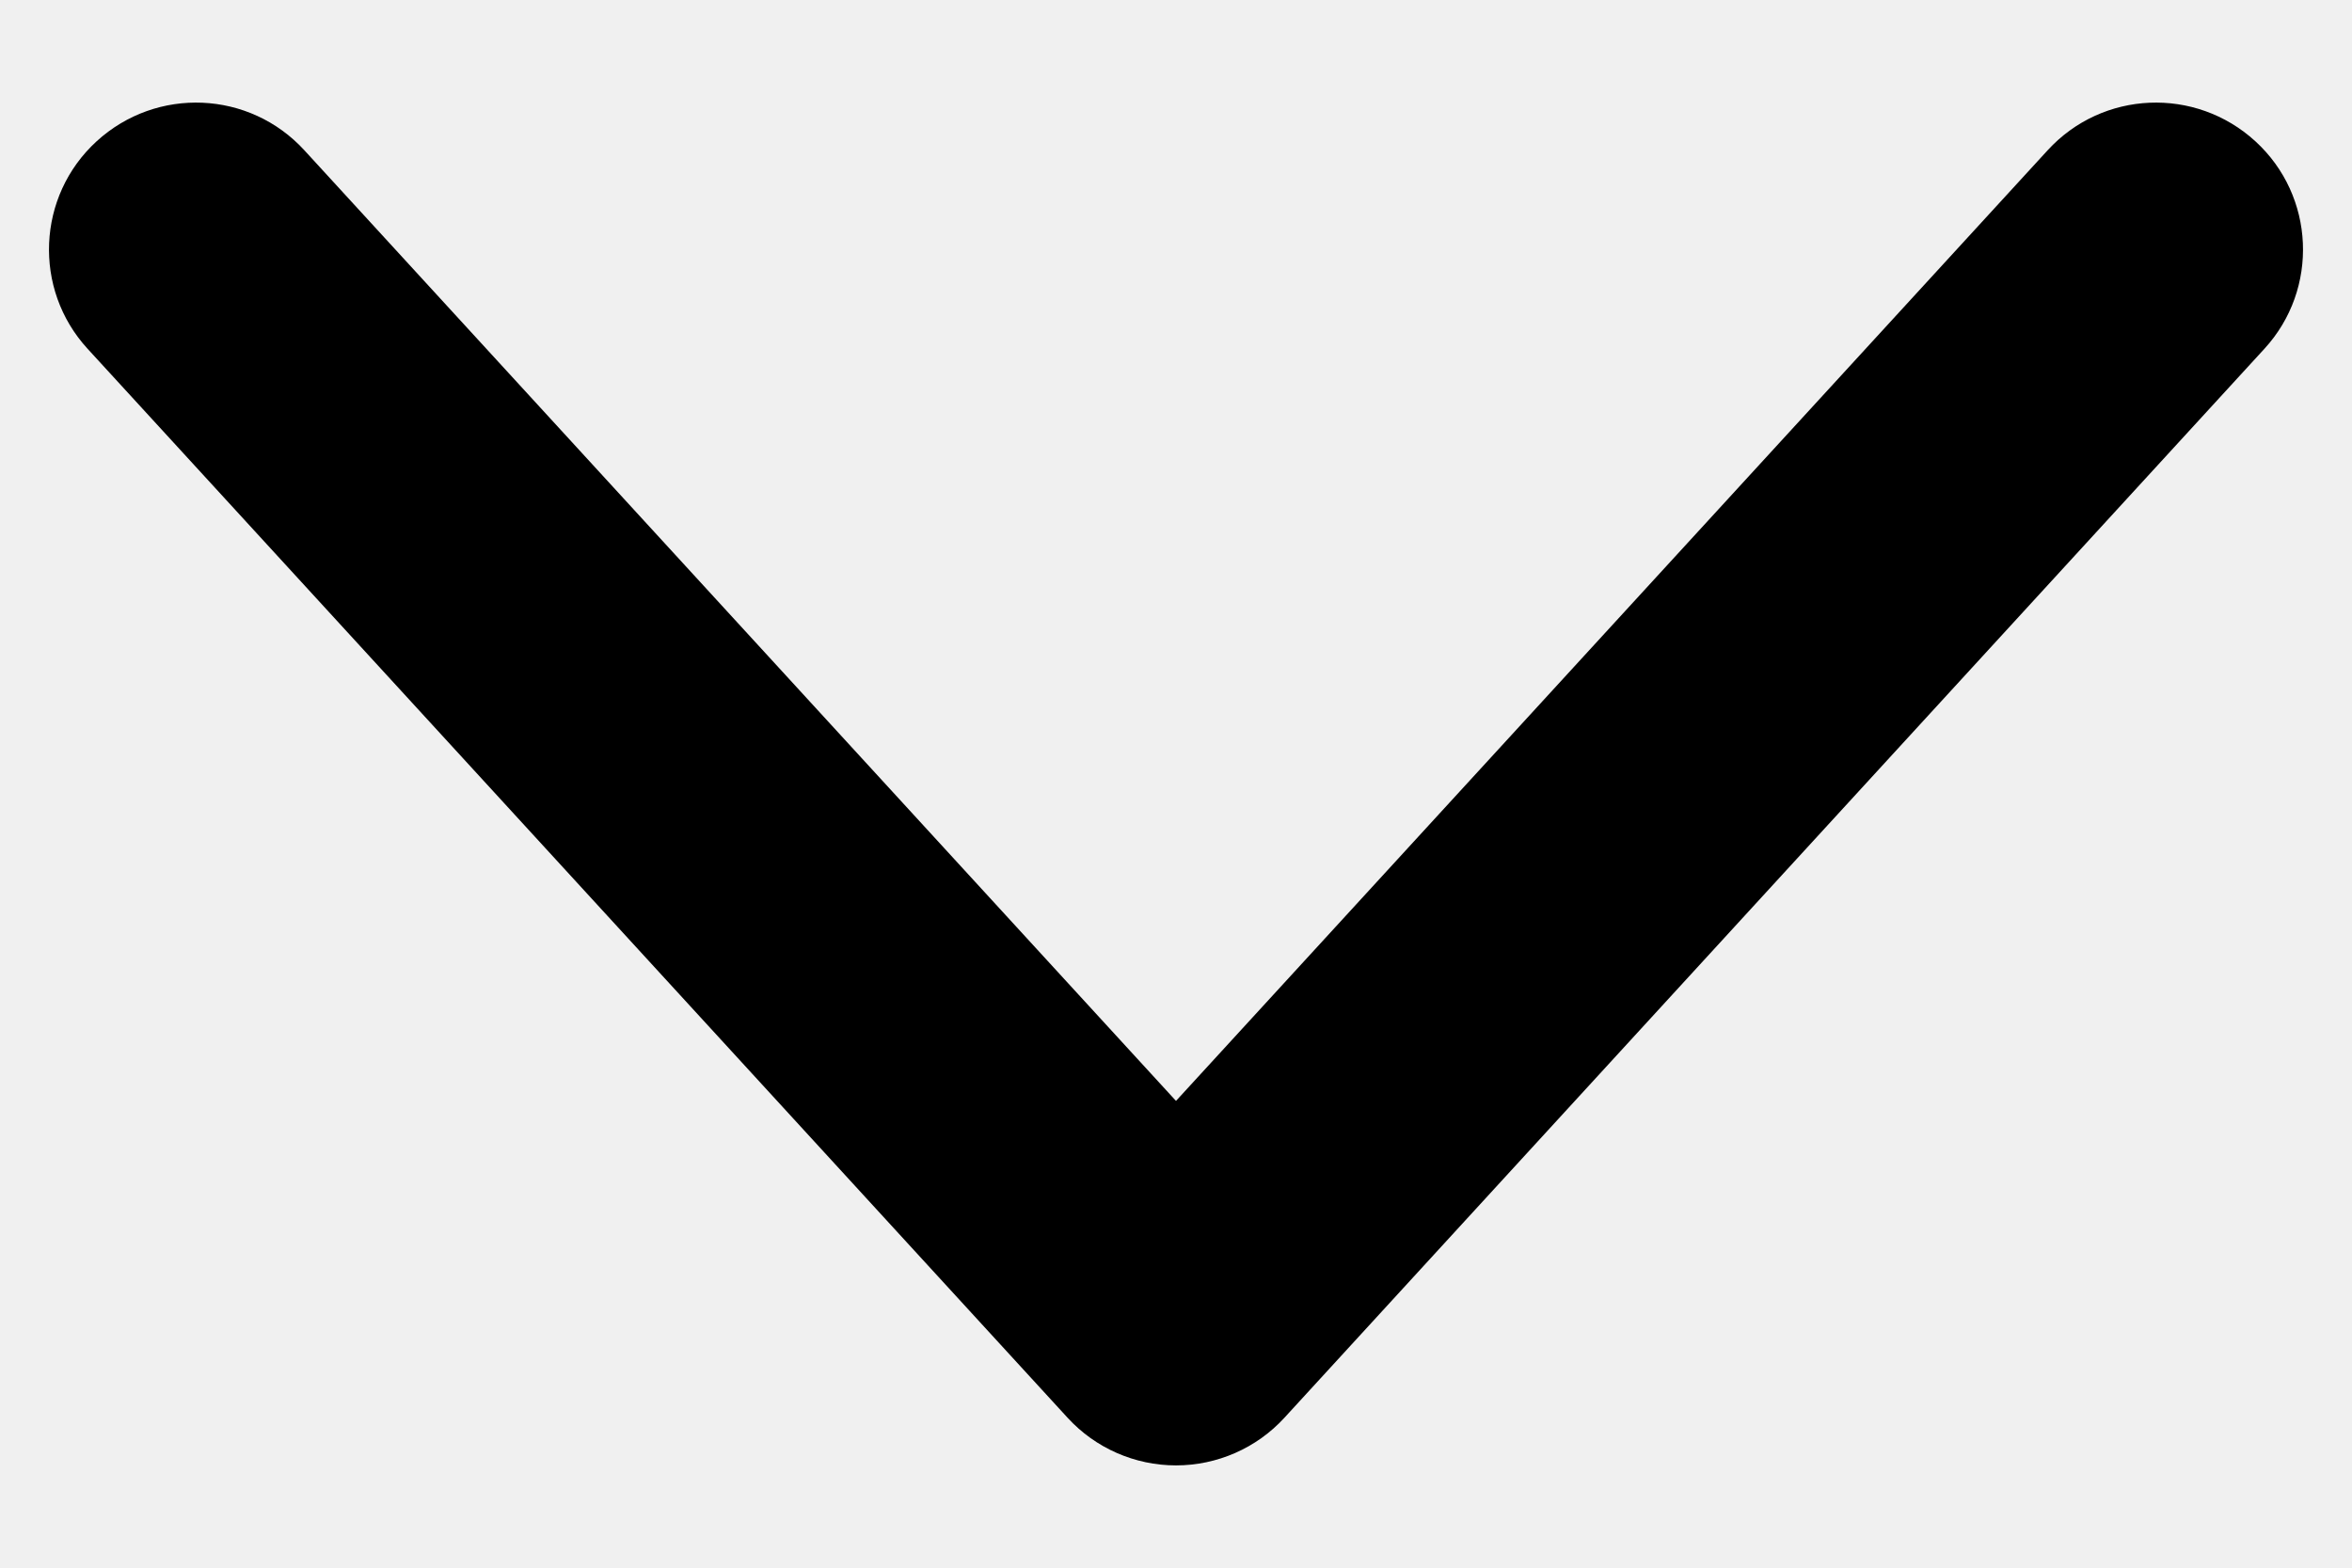
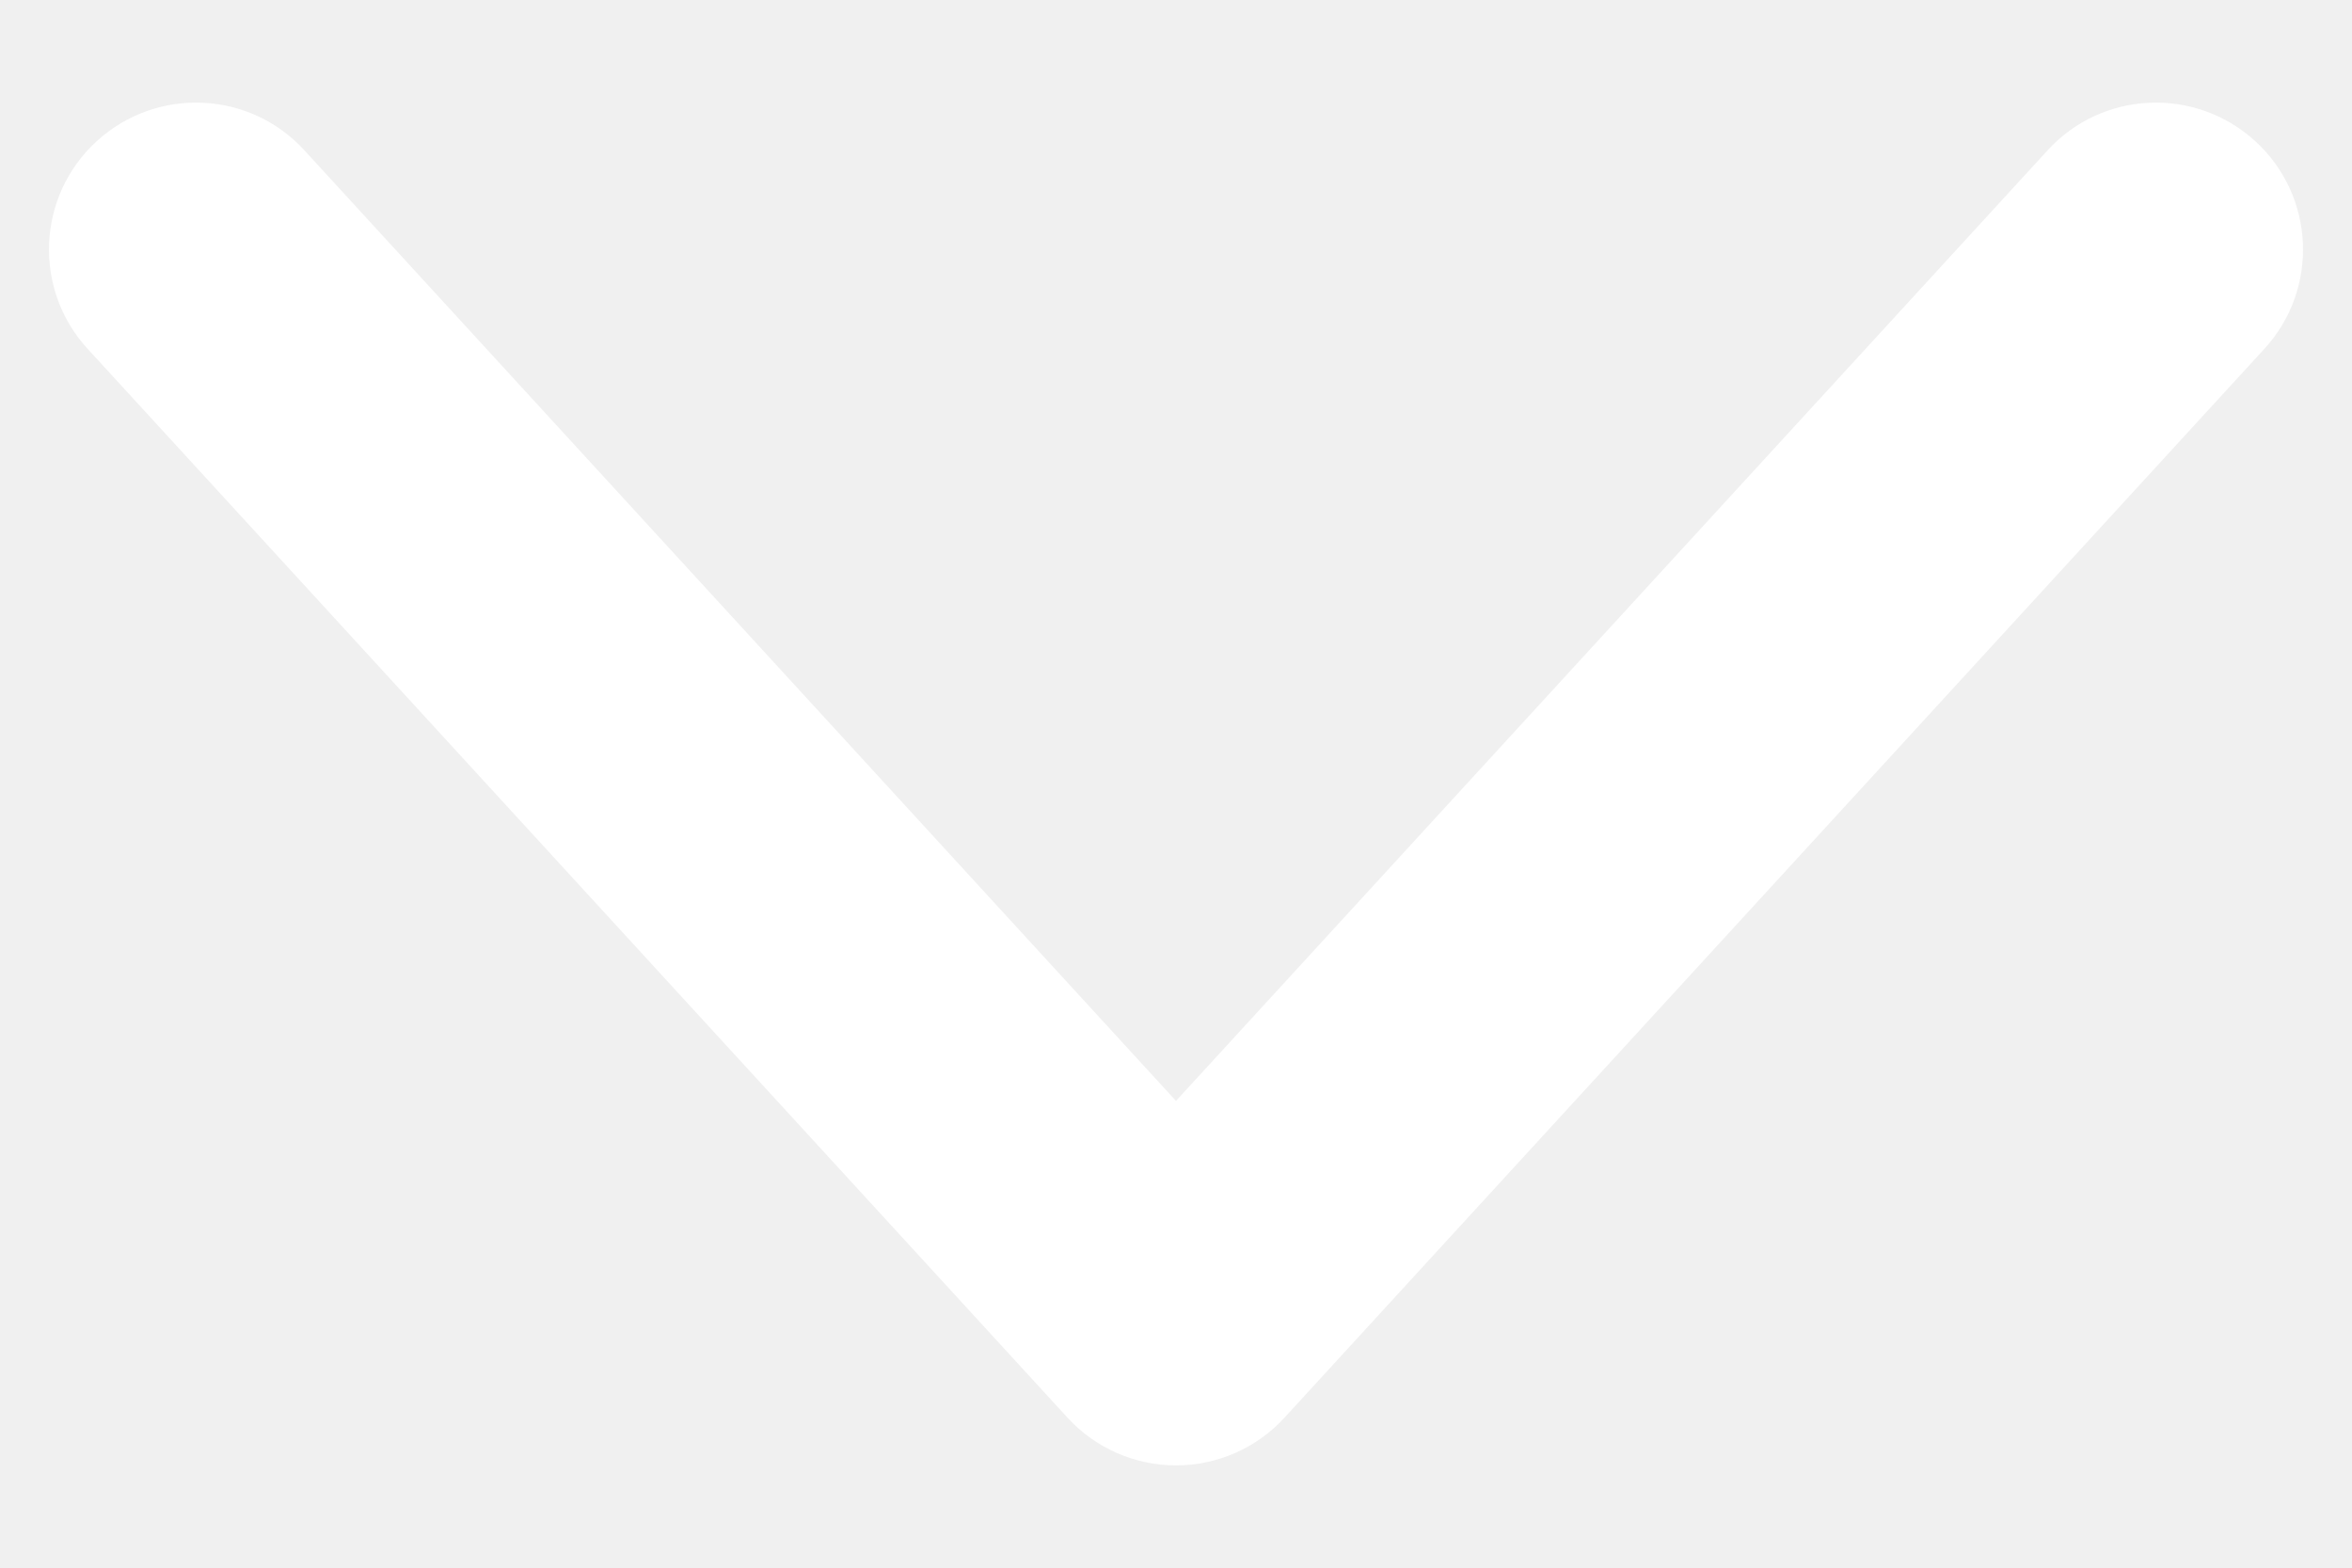
<svg xmlns="http://www.w3.org/2000/svg" width="12" height="8" viewBox="0 0 12 8" fill="none">
-   <path fill-rule="evenodd" clip-rule="evenodd" d="M11.507 0.721C11.812 1 11.833 1.475 11.553 1.78L6.553 7.235C6.411 7.39 6.21 7.478 6 7.478C5.79 7.478 5.589 7.39 5.447 7.235L0.447 1.78C0.167 1.475 0.188 1 0.493 0.721C0.799 0.441 1.273 0.461 1.553 0.767L6 5.618L10.447 0.767C10.727 0.461 11.201 0.441 11.507 0.721Z" fill="black" />
+   <path fill-rule="evenodd" clip-rule="evenodd" d="M11.507 0.721C11.812 1 11.833 1.475 11.553 1.78L6.553 7.235C6.411 7.39 6.21 7.478 6 7.478C5.79 7.478 5.589 7.39 5.447 7.235L0.447 1.78C0.167 1.475 0.188 1 0.493 0.721C0.799 0.441 1.273 0.461 1.553 0.767L6 5.618L10.447 0.767C10.727 0.461 11.201 0.441 11.507 0.721Z" fill="white" />
</svg>
